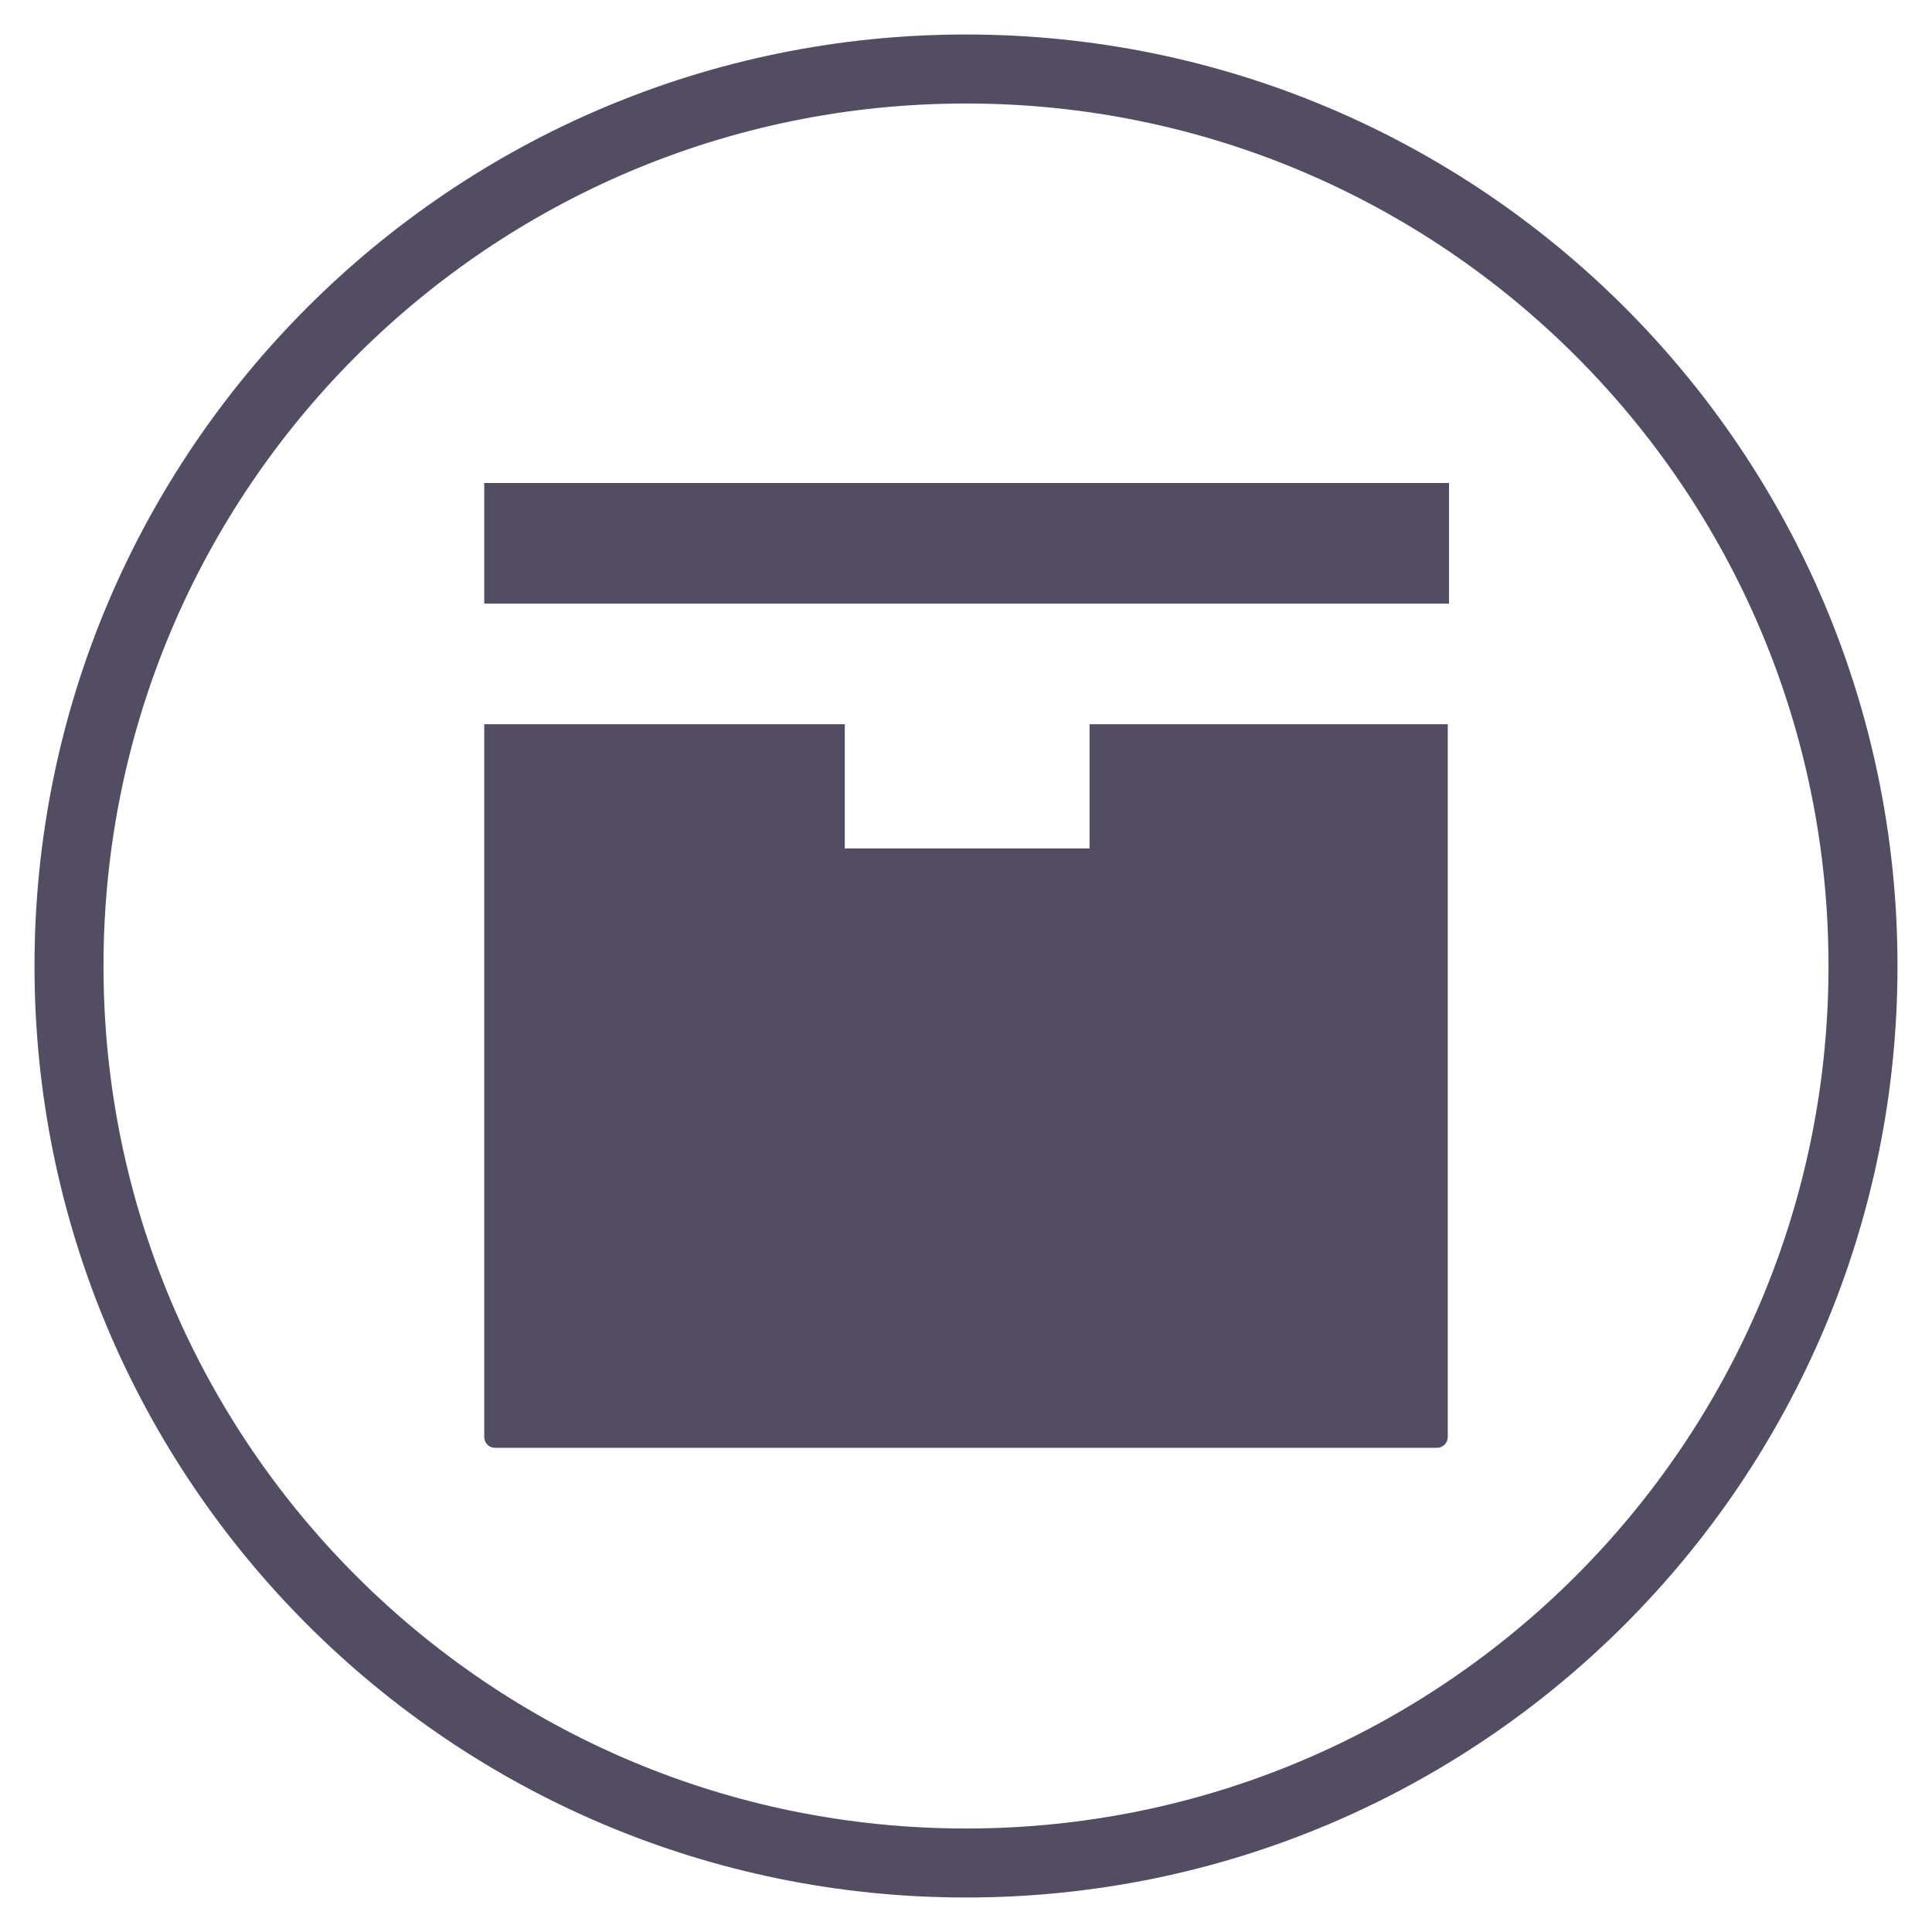
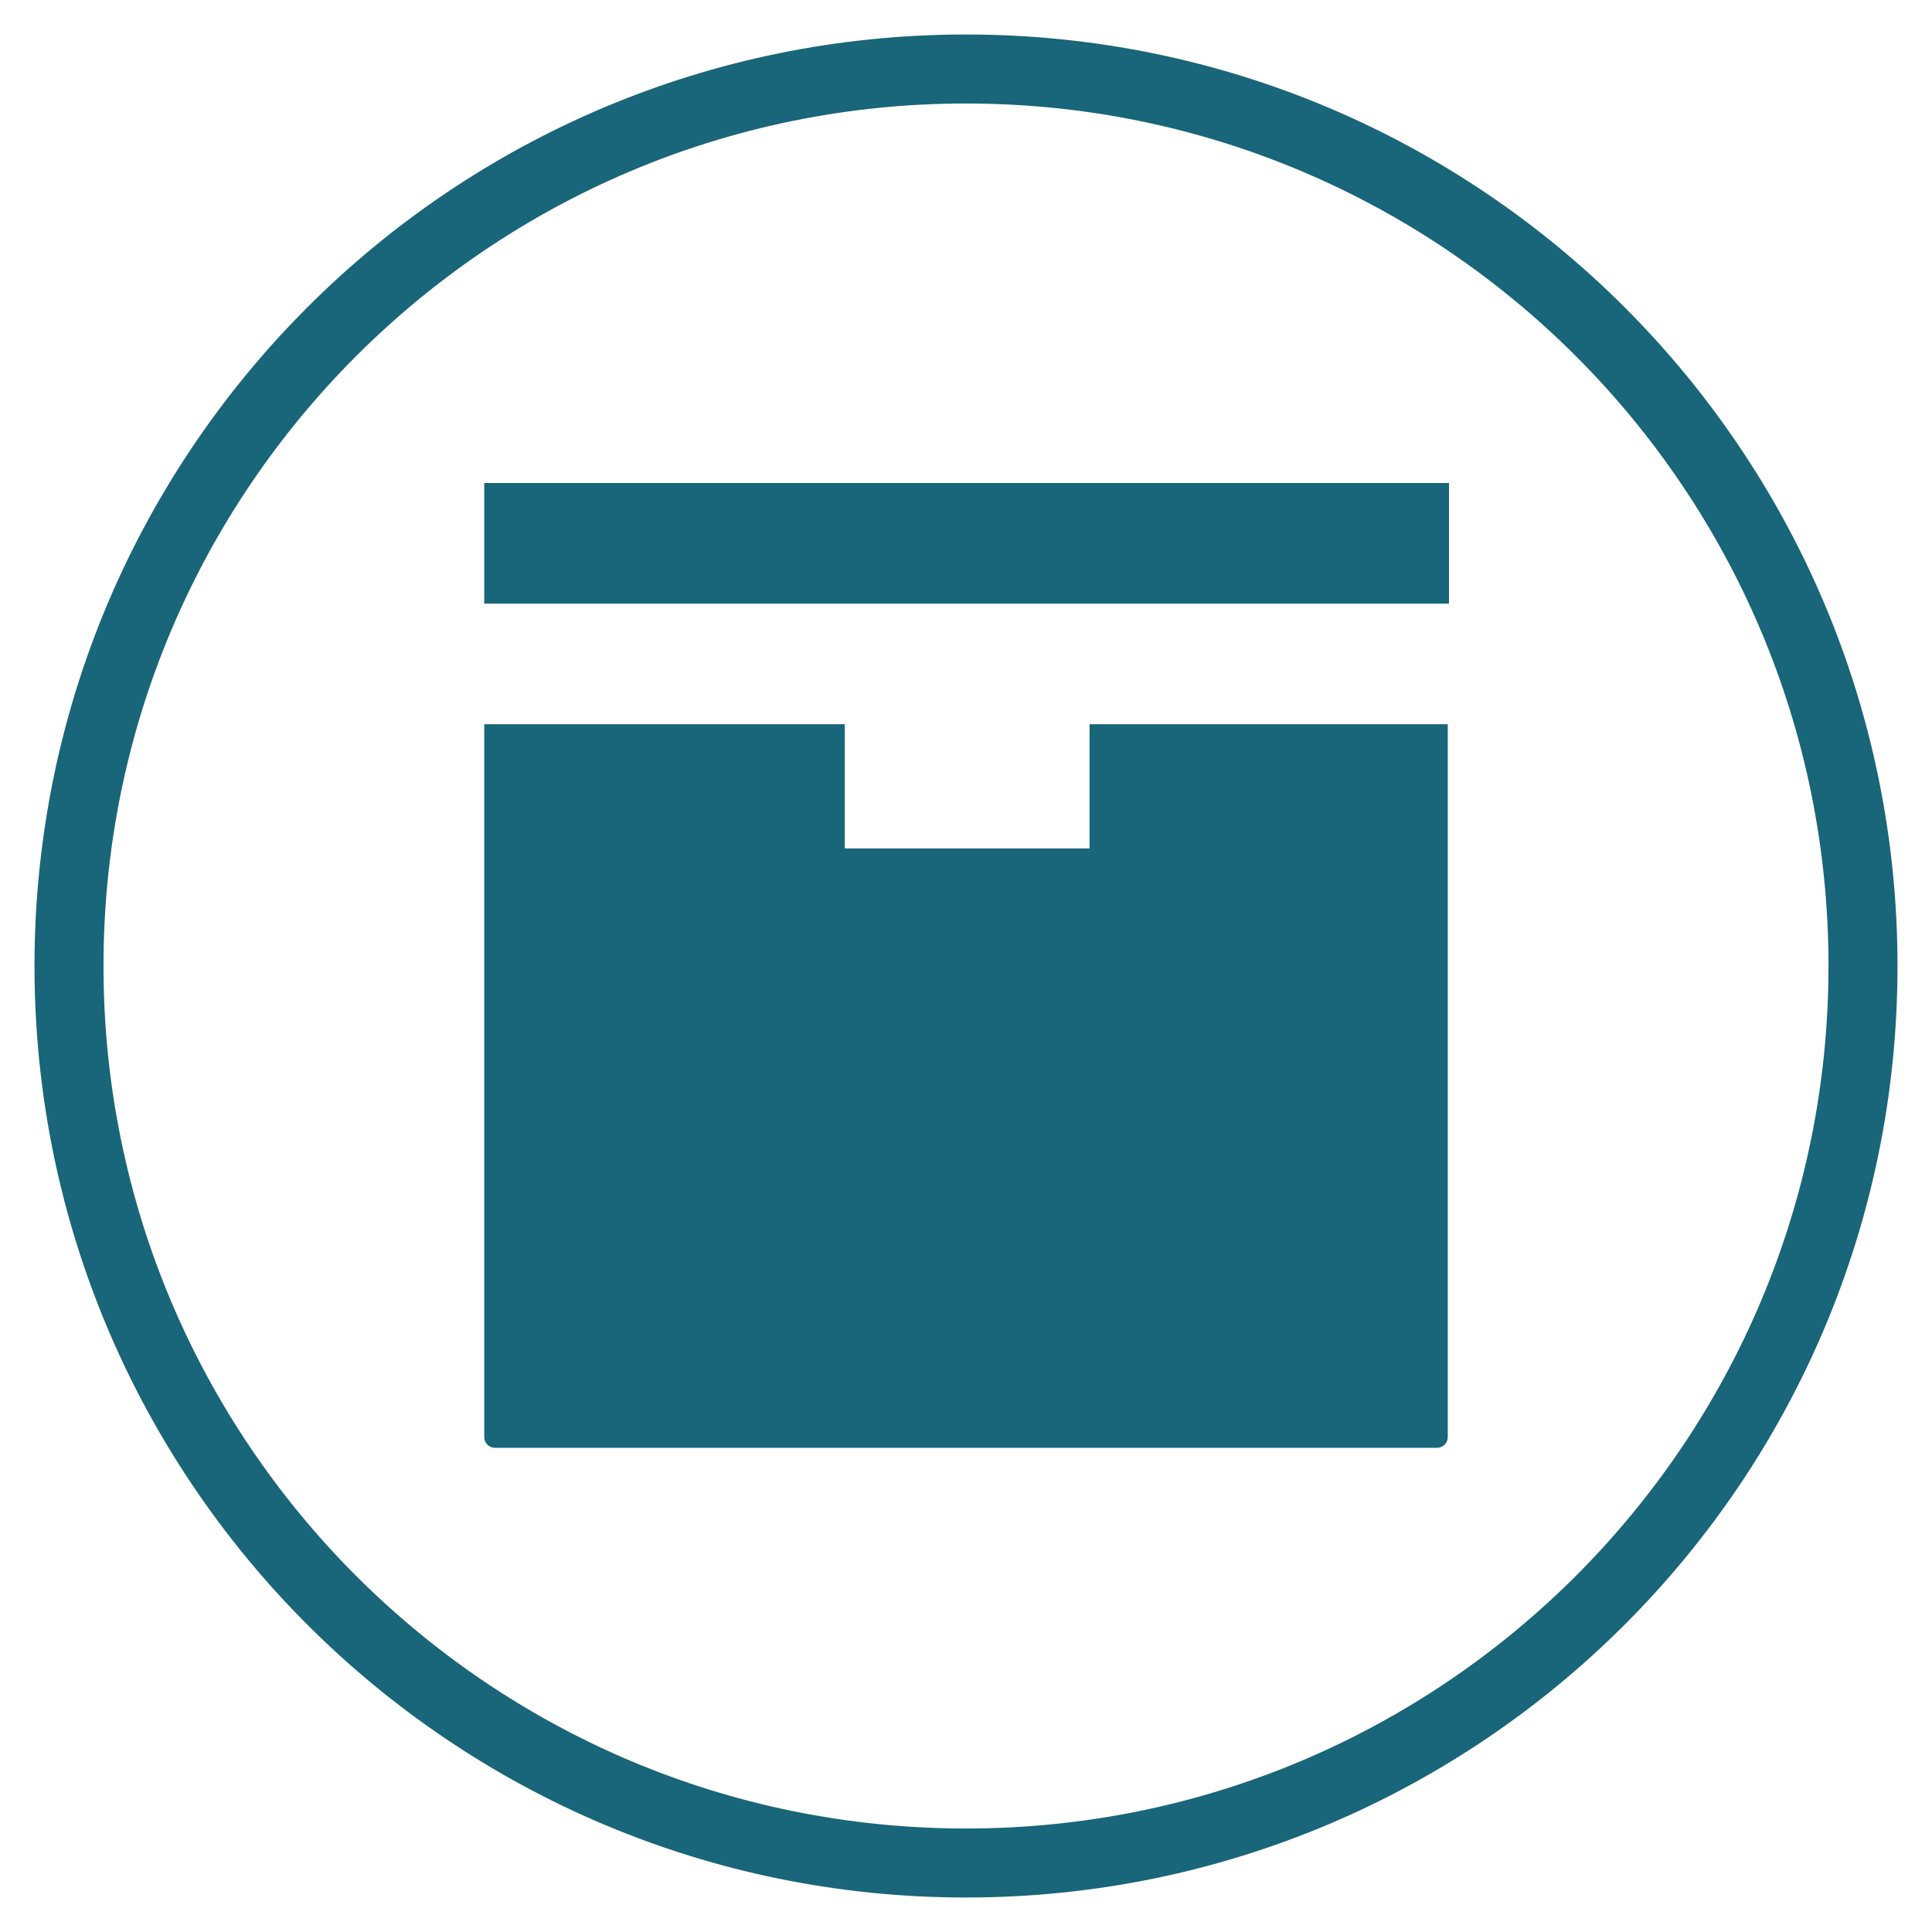
<svg xmlns="http://www.w3.org/2000/svg" width="28px" height="28px" viewBox="0 0 28 28" version="1.1">
  <defs />
  <g id="Page-1" stroke="none" stroke-width="1" fill="none" fill-rule="evenodd">
    <g id="admin_address_cache">
-       <circle id="Oval-7" stroke="#534D64" cx="14" cy="14" r="13" />
-       <path d="M7.018,7 L7.018,8.748 L21,8.748 L21,7 L7.018,7 Z M7.018,10.496 L7.018,20.825 C7.018,20.913 7.087,20.983 7.175,20.983 L20.825,20.983 C20.913,20.983 20.982,20.913 20.982,20.825 L20.982,10.496 L15.791,10.496 L15.791,12.296 L12.243,12.296 L12.243,10.496 L7,10.496 L7.018,10.496 Z" id="Page-1" fill="#534D64" />
+       <circle id="Oval-7" stroke="#196579" cx="14" cy="14" r="13" />
+       <path d="M7.018,7 L7.018,8.748 L21,8.748 L21,7 L7.018,7 Z M7.018,10.496 L7.018,20.825 C7.018,20.913 7.087,20.983 7.175,20.983 L20.825,20.983 C20.913,20.983 20.982,20.913 20.982,20.825 L20.982,10.496 L15.791,10.496 L15.791,12.296 L12.243,12.296 L12.243,10.496 L7,10.496 L7.018,10.496 Z" id="Page-1" fill="#196579" />
    </g>
  </g>
</svg>
